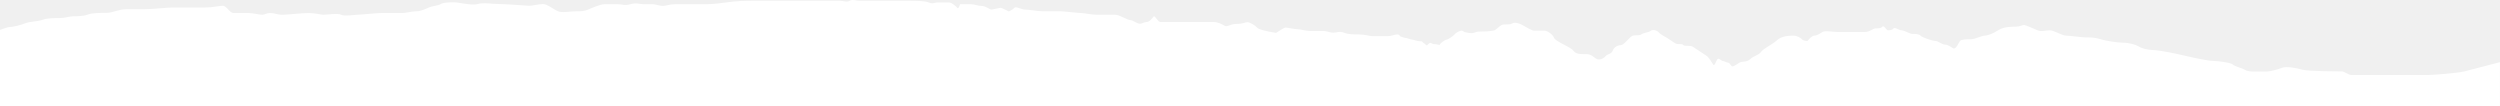
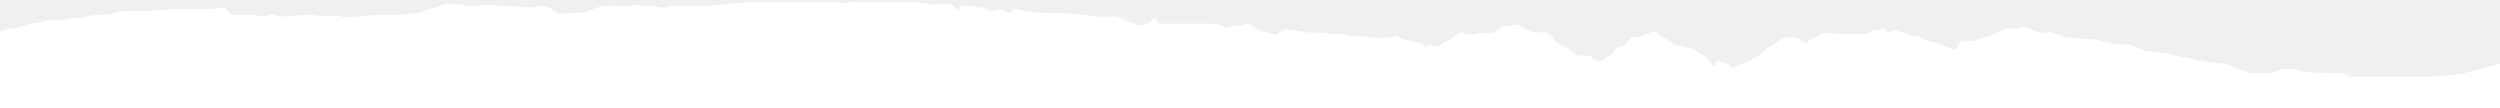
- <svg xmlns="http://www.w3.org/2000/svg" width="1440px" height="61px" viewBox="0 0 1440 61" version="1.1">
-   <defs />
-   <g id="Mockups-Max" stroke="none" stroke-width="1" fill="none" fill-rule="evenodd">
-     <g id="Desktop---Version-2" transform="translate(0, -3459)" fill-rule="nonzero" fill="#FFFFFF">
-       <g id="The-location" transform="translate(0, 2357)">
-         <g id="The-refuge">
-           <g id="Group-23" transform="translate(-160, 877)">
-             <g id="Group-19" transform="translate(160, 225)">
-               <path d="M1439.974,26.168 C1440.765,26.426 1423.494,21.878 1419.536,20.884 C1415.578,19.89 1401.474,18.796 1398.307,18.796 C1395.141,18.796 1380.245,18.796 1377.078,18.796 C1373.912,18.796 1363.693,18.796 1361.39,18.796 C1359.016,18.796 1355.921,18.796 1354.338,18.796 C1352.755,18.796 1350.38,20.884 1348.869,20.884 C1347.286,20.884 1329.223,20.884 1326.057,21.878 C1322.89,22.873 1316.63,23.967 1314.255,22.873 C1311.88,21.878 1307.202,20.785 1305.619,20.785 C1304.036,20.785 1300.15,20.785 1298.567,20.785 C1296.984,20.785 1294.609,20.785 1293.098,21.779 C1291.515,22.773 1286.837,23.867 1286.045,24.862 C1285.254,25.856 1277.41,26.95 1274.244,26.95 C1271.077,26.95 1257.764,30.033 1253.015,31.127 C1248.337,32.122 1242.004,33.215 1239.629,33.215 C1237.255,33.215 1233.369,34.21 1231.786,35.304 C1230.202,36.298 1226.316,37.392 1223.15,37.392 C1219.984,37.392 1212.931,38.387 1209.765,39.481 C1206.599,40.475 1203.504,40.475 1201.129,40.475 C1198.755,40.475 1192.494,41.47 1190.119,41.47 C1187.744,41.47 1183.067,44.552 1180.692,44.552 C1178.317,44.552 1176.014,43.558 1173.64,44.552 C1171.265,45.547 1166.587,47.635 1165.796,47.635 C1165.004,47.635 1163.421,46.641 1161.118,46.641 C1158.743,46.641 1154.066,46.641 1150.899,44.552 C1147.733,42.464 1144.639,41.47 1143.056,41.47 C1141.472,41.47 1137.586,39.381 1135.212,39.381 C1132.837,39.381 1129.742,39.381 1128.951,38.387 C1128.159,37.392 1126.576,33.215 1124.993,34.21 C1123.41,35.204 1121.827,36.298 1120.315,36.298 C1118.732,36.298 1116.357,38.387 1114.846,38.387 C1113.263,38.387 1107.002,40.475 1106.211,41.47 C1105.419,42.464 1103.044,42.464 1101.533,42.464 C1100.022,42.464 1096.855,44.552 1095.272,44.552 C1093.689,44.552 1091.314,46.641 1090.595,45.547 C1089.803,44.552 1088.22,44.552 1087.428,44.552 C1086.637,44.552 1085.054,47.635 1084.262,46.641 C1083.47,45.646 1081.887,45.646 1080.304,45.646 C1078.721,45.646 1077.138,43.558 1074.043,43.558 C1070.949,43.558 1068.574,43.558 1066.199,43.558 C1063.825,43.558 1060.73,43.558 1058.355,43.558 C1055.981,43.558 1051.303,44.552 1049.72,43.558 C1048.137,42.564 1046.554,41.47 1045.042,41.47 C1043.459,41.47 1041.084,38.387 1041.084,38.387 C1041.084,38.387 1038.71,38.387 1037.918,39.381 C1037.126,40.376 1034.752,41.47 1033.24,41.47 C1027.699,41.47 1025.325,40.475 1023.022,38.387 C1020.647,36.298 1015.969,34.21 1014.386,32.122 C1012.803,30.033 1010.428,30.033 1008.125,27.945 C1005.751,25.856 1003.448,26.95 1001.865,25.856 C1000.282,24.862 998.698,23.768 997.907,23.768 C997.115,23.768 996.324,25.856 995.532,25.856 C994.74,25.856 993.157,26.851 992.366,26.851 C991.574,26.851 989.991,28.939 989.199,27.845 C988.408,26.851 987.616,23.669 986.825,24.762 C986.033,25.856 984.45,28.939 982.867,29.934 C981.283,30.928 976.606,34.11 975.023,35.105 C973.439,36.099 970.345,35.105 969.553,36.099 C968.762,37.094 966.387,36.099 964.876,37.094 C963.365,38.088 960.198,40.177 960.198,40.177 C960.198,40.177 956.24,42.265 955.521,43.26 C954.729,44.254 952.354,45.348 950.843,44.254 C949.332,43.16 946.885,43.26 945.374,42.166 C943.791,41.171 941.416,42.166 939.905,41.171 C938.322,40.177 935.227,36 933.644,36 C932.061,36 929.686,35.006 928.967,32.917 C928.247,30.829 925.8,30.829 925.009,29.834 C924.217,28.84 922.634,27.746 921.051,27.746 C919.467,27.746 918.676,28.74 917.093,29.834 C915.509,30.829 914.718,30.829 912.415,30.829 C910.04,30.829 907.738,30.829 906.154,32.917 C904.571,35.006 895.936,38.088 895.144,40.177 C894.352,42.265 891.186,44.354 889.675,44.354 C888.164,44.354 884.206,44.354 883.414,44.354 C882.623,44.354 878.737,46.442 877.153,47.436 C875.57,48.431 872.476,49.525 870.893,48.431 C869.309,47.436 866.215,48.431 864.632,47.436 C863.049,46.442 861.465,44.354 859.954,44.354 C854.413,43.359 852.038,44.354 849.736,43.359 C847.361,42.365 845.058,43.359 844.266,43.359 C843.475,43.359 842.683,44.354 841.892,44.354 C841.1,44.354 838.725,43.359 837.934,42.265 C837.142,41.271 833.976,39.182 833.256,39.182 C832.536,39.182 829.298,37.094 829.298,36.099 C825.34,37.094 826.132,36.099 824.549,37.094 C822.965,38.088 822.174,35.006 821.382,36.099 C820.591,37.094 819.799,37.094 819.007,38.188 C815.841,38.188 814.258,39.182 813.466,39.182 C812.675,39.182 810.3,40.177 809.508,40.177 C808.717,40.177 806.342,41.171 806.342,41.171 C806.342,41.171 806.342,42.166 804.759,42.166 C803.176,42.166 801.593,41.171 799.29,41.171 C796.915,41.171 792.237,41.171 790.654,41.171 C789.071,41.171 785.977,42.166 782.81,42.166 C779.644,42.166 776.55,42.166 774.175,43.16 C771.8,44.155 769.497,43.16 767.914,43.16 C766.331,43.16 763.956,44.155 762.445,44.155 C760.934,44.155 756.976,44.155 754.601,44.155 C752.226,44.155 749.132,45.149 747.549,45.149 C745.965,45.149 741.288,46.144 740.496,46.144 C739.705,46.144 736.538,44.055 735.027,43.061 C728.694,44.055 724.808,45.149 724.017,46.144 C723.225,47.138 720.059,49.227 718.548,49.227 C717.036,49.227 716.173,48.232 712.287,48.232 C708.401,48.232 706.818,46.144 705.234,47.238 C703.651,48.232 701.277,49.326 698.974,49.326 C696.671,49.326 694.296,49.326 692.713,49.326 C691.13,49.326 688.035,49.326 685.661,49.326 C683.286,49.326 677.817,49.326 674.65,49.326 C671.484,49.326 669.973,49.326 668.39,49.326 C666.806,49.326 665.223,53.503 664.432,52.409 C663.64,51.414 662.057,49.326 660.474,49.326 C658.89,49.326 658.099,48.331 656.516,48.331 C654.933,48.331 652.558,50.42 651.047,50.42 C649.463,50.42 644.786,53.503 642.411,53.503 C640.036,53.503 633.776,53.503 631.401,53.503 C629.026,53.503 624.348,54.497 622.765,54.497 C621.182,54.497 612.547,55.492 610.963,55.492 C609.38,55.492 603.911,55.492 600.745,55.492 C597.578,55.492 592.901,56.486 590.526,56.486 C588.151,56.486 585.057,58.575 584.265,57.481 C583.474,56.486 581.099,55.392 581.099,55.392 C581.099,55.392 577.141,57.481 576.421,57.481 C575.63,57.481 571.744,56.486 570.952,56.486 C570.16,56.486 567.786,58.575 565.483,58.575 C563.108,58.575 561.525,59.569 559.222,59.569 C556.919,59.569 552.961,59.569 552.961,59.569 C552.961,59.569 552.17,56.486 551.378,57.481 C550.587,58.475 548.212,60.564 546.701,60.564 C545.189,60.564 540.44,60.564 539.648,60.564 C538.857,60.564 537.274,59.569 534.971,60.564 C532.596,61.558 527.127,61.558 524.752,61.558 C522.377,61.558 520.794,61.558 518.491,61.558 C516.188,61.558 510.647,61.558 508.273,61.558 C505.898,61.558 496.471,61.558 494.887,61.558 C493.304,61.558 490.93,62.552 489.418,61.558 C487.907,60.564 485.46,61.558 483.949,61.558 C482.366,61.558 476.897,61.558 475.314,61.558 C473.73,61.558 467.47,61.558 464.303,61.558 C461.137,61.558 447.824,61.558 446.241,61.558 C444.658,61.558 436.022,61.558 432.856,61.558 C429.689,61.558 425.012,61.558 417.959,60.564 C410.907,59.569 408.532,59.569 404.574,59.569 C400.616,59.569 391.981,59.569 388.886,59.569 C385.72,59.569 383.417,58.575 381.834,58.575 C380.251,58.575 377.157,59.569 376.365,59.569 C375.573,59.569 373.199,59.569 370.896,59.569 C368.593,59.569 366.218,60.564 363.052,59.569 C359.885,58.575 358.374,59.569 355.999,59.569 C353.625,59.569 350.53,59.569 348.156,59.569 C345.781,59.569 341.103,57.481 338.728,56.486 C336.354,55.492 334.77,55.492 331.676,55.492 C328.51,55.492 323.832,54.497 321.457,55.492 C319.083,56.486 315.197,59.669 312.822,59.669 C310.447,59.669 306.561,58.674 304.978,58.674 C303.395,58.674 291.593,59.669 287.707,59.669 C283.749,59.669 278.28,60.663 275.113,59.669 C271.947,58.674 264.103,60.663 261.728,60.663 C259.354,60.663 255.468,60.663 253.884,59.669 C252.301,58.674 249.207,58.674 246.832,57.58 C244.457,56.586 242.154,55.492 239.78,55.492 C237.405,55.492 233.519,54.497 231.936,54.497 C230.353,54.497 221.717,54.497 219.342,54.497 C216.968,54.497 207.54,53.503 205.957,53.503 C204.374,53.503 198.113,52.508 196.53,53.503 C194.947,54.497 187.895,53.503 186.311,53.503 C184.728,53.503 181.634,54.497 177.676,54.497 C173.718,54.497 165.874,53.503 162.78,53.503 C159.685,53.503 158.102,54.497 155.727,54.497 C153.353,54.497 152.561,53.503 151.05,53.503 C149.467,53.503 145.581,54.497 143.206,54.497 C140.831,54.497 136.945,54.497 134.57,54.497 C132.195,54.497 130.612,58.674 128.309,58.674 C126.007,58.674 122.84,57.68 118.091,57.68 C113.413,57.68 101.611,57.68 99.237,57.68 C96.862,57.68 87.435,56.685 82.757,56.685 C78.08,56.685 76.496,56.685 72.538,56.685 C68.58,56.685 64.694,54.597 61.528,54.597 C58.362,54.597 52.893,54.597 50.518,53.602 C48.143,52.608 43.465,52.608 41.882,52.608 C40.299,52.608 37.205,51.613 34.83,51.613 C32.455,51.613 26.986,51.613 24.611,50.619 C22.236,49.624 16.767,49.624 14.393,48.53 C12.018,47.536 7.34,46.442 5.757,46.442 C4.174,46.442 0,44.751 0,44.751 L0,0 L1439.974,0 L1439.974,26.168 Z" id="Shape" transform="translate(720, 31) scale(1, -1) translate(-720, -31) " />
-             </g>
-           </g>
-         </g>
-       </g>
-     </g>
-   </g>
+ <svg xmlns="http://www.w3.org/2000/svg" width="100%" height="60px">
+   <path d="M1440,35.83c.8-.26-16.48,4.29-20.43,5.29s-18.07,2.08-21.23,2.08h-44c-1.58,0-4-2.08-5.47-2.08s-19.65,0-22.81-1-9.43-2.09-11.8-1a33.86,33.86,0,0,1-8.64,2.08h-7c-1.59,0-4,0-5.47-1s-6.26-2.09-7-3.08-8.64-2.09-11.81-2.09S1257.76,32,1253,30.87s-11-2.09-13.38-2.09a17.66,17.66,0,0,1-7.84-2.08,19.63,19.63,0,0,0-8.64-2.09,56.88,56.88,0,0,1-13.38-2.09,27.94,27.94,0,0,0-8.64-1c-2.37,0-8.64-1-11-1s-7-3.08-9.43-3.08-4.68,1-7,0-7.05-3.09-7.84-3.09-2.38,1-4.68,1-7,0-10.22,2.09-6.26,3.08-7.84,3.08-5.47,2.09-7.85,2.09-5.47,0-6.26,1-2.37,5.17-4,4.18-3.16-2.09-4.67-2.09-4-2.09-5.47-2.09-7.85-2.09-8.64-3.08-3.17-1-4.68-1-4.67-2.09-6.26-2.09-4-2.09-4.67-1-2.38,1-3.17,1-2.38-3.09-3.17-2.09-2.37,1-4,1-3.16,2.09-6.26,2.09h-15.68c-2.38,0-7.06-1-8.64,0s-3.17,2.09-4.68,2.09-4,3.08-4,3.08-2.37,0-3.16-1a7.47,7.47,0,0,0-4.68-2.09c-5.54,0-7.91,1-10.22,3.08s-7,4.18-8.63,6.27-4,2.09-6.26,4.17-4.68,1-6.26,2.09-3.17,2.09-4,2.09-1.59-2.09-2.38-2.09-2.37-1-3.16-1-2.38-2.09-3.17-1-1.58,4.18-2.37,3.09-2.38-4.18-4-5.17-6.26-4.18-7.85-5.18-4.67,0-5.47-1-3.16,0-4.67-1l-4.68-3.09s-4-2.09-4.68-3.08-3.17-2.09-4.68-1-4,1-5.47,2.08-4,0-5.47,1S935.23,26,933.64,26A5.11,5.11,0,0,0,929,29.08c-.72,2.09-3.17,2.09-4,3.09a5.59,5.59,0,0,1-4,2.08c-1.58,0-2.37-1-4-2.08s-2.37-1-4.67-1-4.68,0-6.26-2.09-10.22-5.17-11-7.26-3.95-4.17-5.47-4.17h-6.26c-.79,0-4.67-2.09-6.26-3.09s-4.67-2.09-6.26-1-4.67,0-6.26,1-3.16,3.09-4.68,3.09c-5.54,1-7.91,0-10.21,1s-4.68,0-5.47,0-1.59-1-2.38-1a7.08,7.08,0,0,0-4,2.08c-.79,1-3.95,3.09-4.67,3.09s-4,2.09-4,3.08c-4-1-3.17,0-4.75-1s-2.38,2.08-3.17,1-1.58-1-2.37-2.09c-3.17,0-4.75-1-5.54-1s-3.17-1-4-1a15.2,15.2,0,0,1-3.17-1s0-1-1.58-1-3.17,1-5.47,1h-8.64c-1.58,0-4.67-1-7.84-1s-6.26,0-8.63-1-4.68,0-6.27,0-3.95-1-5.47-1H754.6c-2.37,0-5.47-1-7.05-1s-6.26-1-7-1-4,2.08-5.47,3.08c-6.34-1-10.22-2.09-11-3.08s-4-3.09-5.47-3.09-2.38,1-6.26,1-5.47,2.09-7.06,1A12.6,12.6,0,0,0,699,12.67H668.39c-1.58,0-3.17-4.17-4-3.08s-2.37,3.08-4,3.08-2.37,1-4,1-4-2.09-5.47-2.09-6.26-3.08-8.64-3.08h-11c-2.37,0-7-1-8.63-1s-10.22-1-11.81-1H600.75c-3.17,0-7.85-1-10.22-1s-5.47-2.09-6.26-1a11.81,11.81,0,0,1-3.17,2.09s-4-2.09-4.68-2.09-4.68,1-5.47,1-3.16-2.09-5.47-2.09-4-1-6.26-1H553s-.79,3.08-1.58,2.09-3.17-3.08-4.68-3.08h-7.05c-.79,0-2.38,1-4.68,0s-7.84-1-10.22-1H494.89c-1.59,0-4-1-5.47,0s-4,0-5.47,0H432.86a96.94,96.94,0,0,0-14.9,1,76.82,76.82,0,0,1-13.39,1H388.89c-3.17,0-5.47,1-7.06,1s-4.67-1-5.47-1H370.9c-2.31,0-4.68-1-7.85,0s-4.68,0-7.05,0h-7.84c-2.38,0-7.06,2.09-9.43,3.08s-4,1-7.05,1-7.85,1-10.22,0-6.26-4.18-8.64-4.18-6.26,1-7.84,1-13.39-1-17.27-1-9.43-1-12.6,0-11-1-13.38-1-6.26,0-7.85,1-4.67,1-7,2.09-4.68,2.09-7.05,2.09-6.26,1-7.84,1h-12.6c-2.37,0-11.8,1-13.38,1s-7.85,1-9.43,0-8.63,0-10.22,0-4.68-1-8.63-1-11.81,1-14.9,1-4.68-1-7.05-1-3.17,1-4.68,1-5.47-1-7.84-1h-8.64c-2.37,0-4-4.17-6.26-4.17s-5.47,1-10.22,1H99.24c-2.38,0-11.8,1-16.48,1H72.54c-4,0-7.85,2.09-11,2.09s-8.64,0-11,1-7.05,1-8.64,1-4.68,1-7.05,1-7.84,0-10.22,1-7.84,1-10.22,2.09a33.76,33.76,0,0,1-8.63,2.09C4.17,15.56,0,17.25,0,17.25V62H1440Z" fill="#fff" />
</svg>
